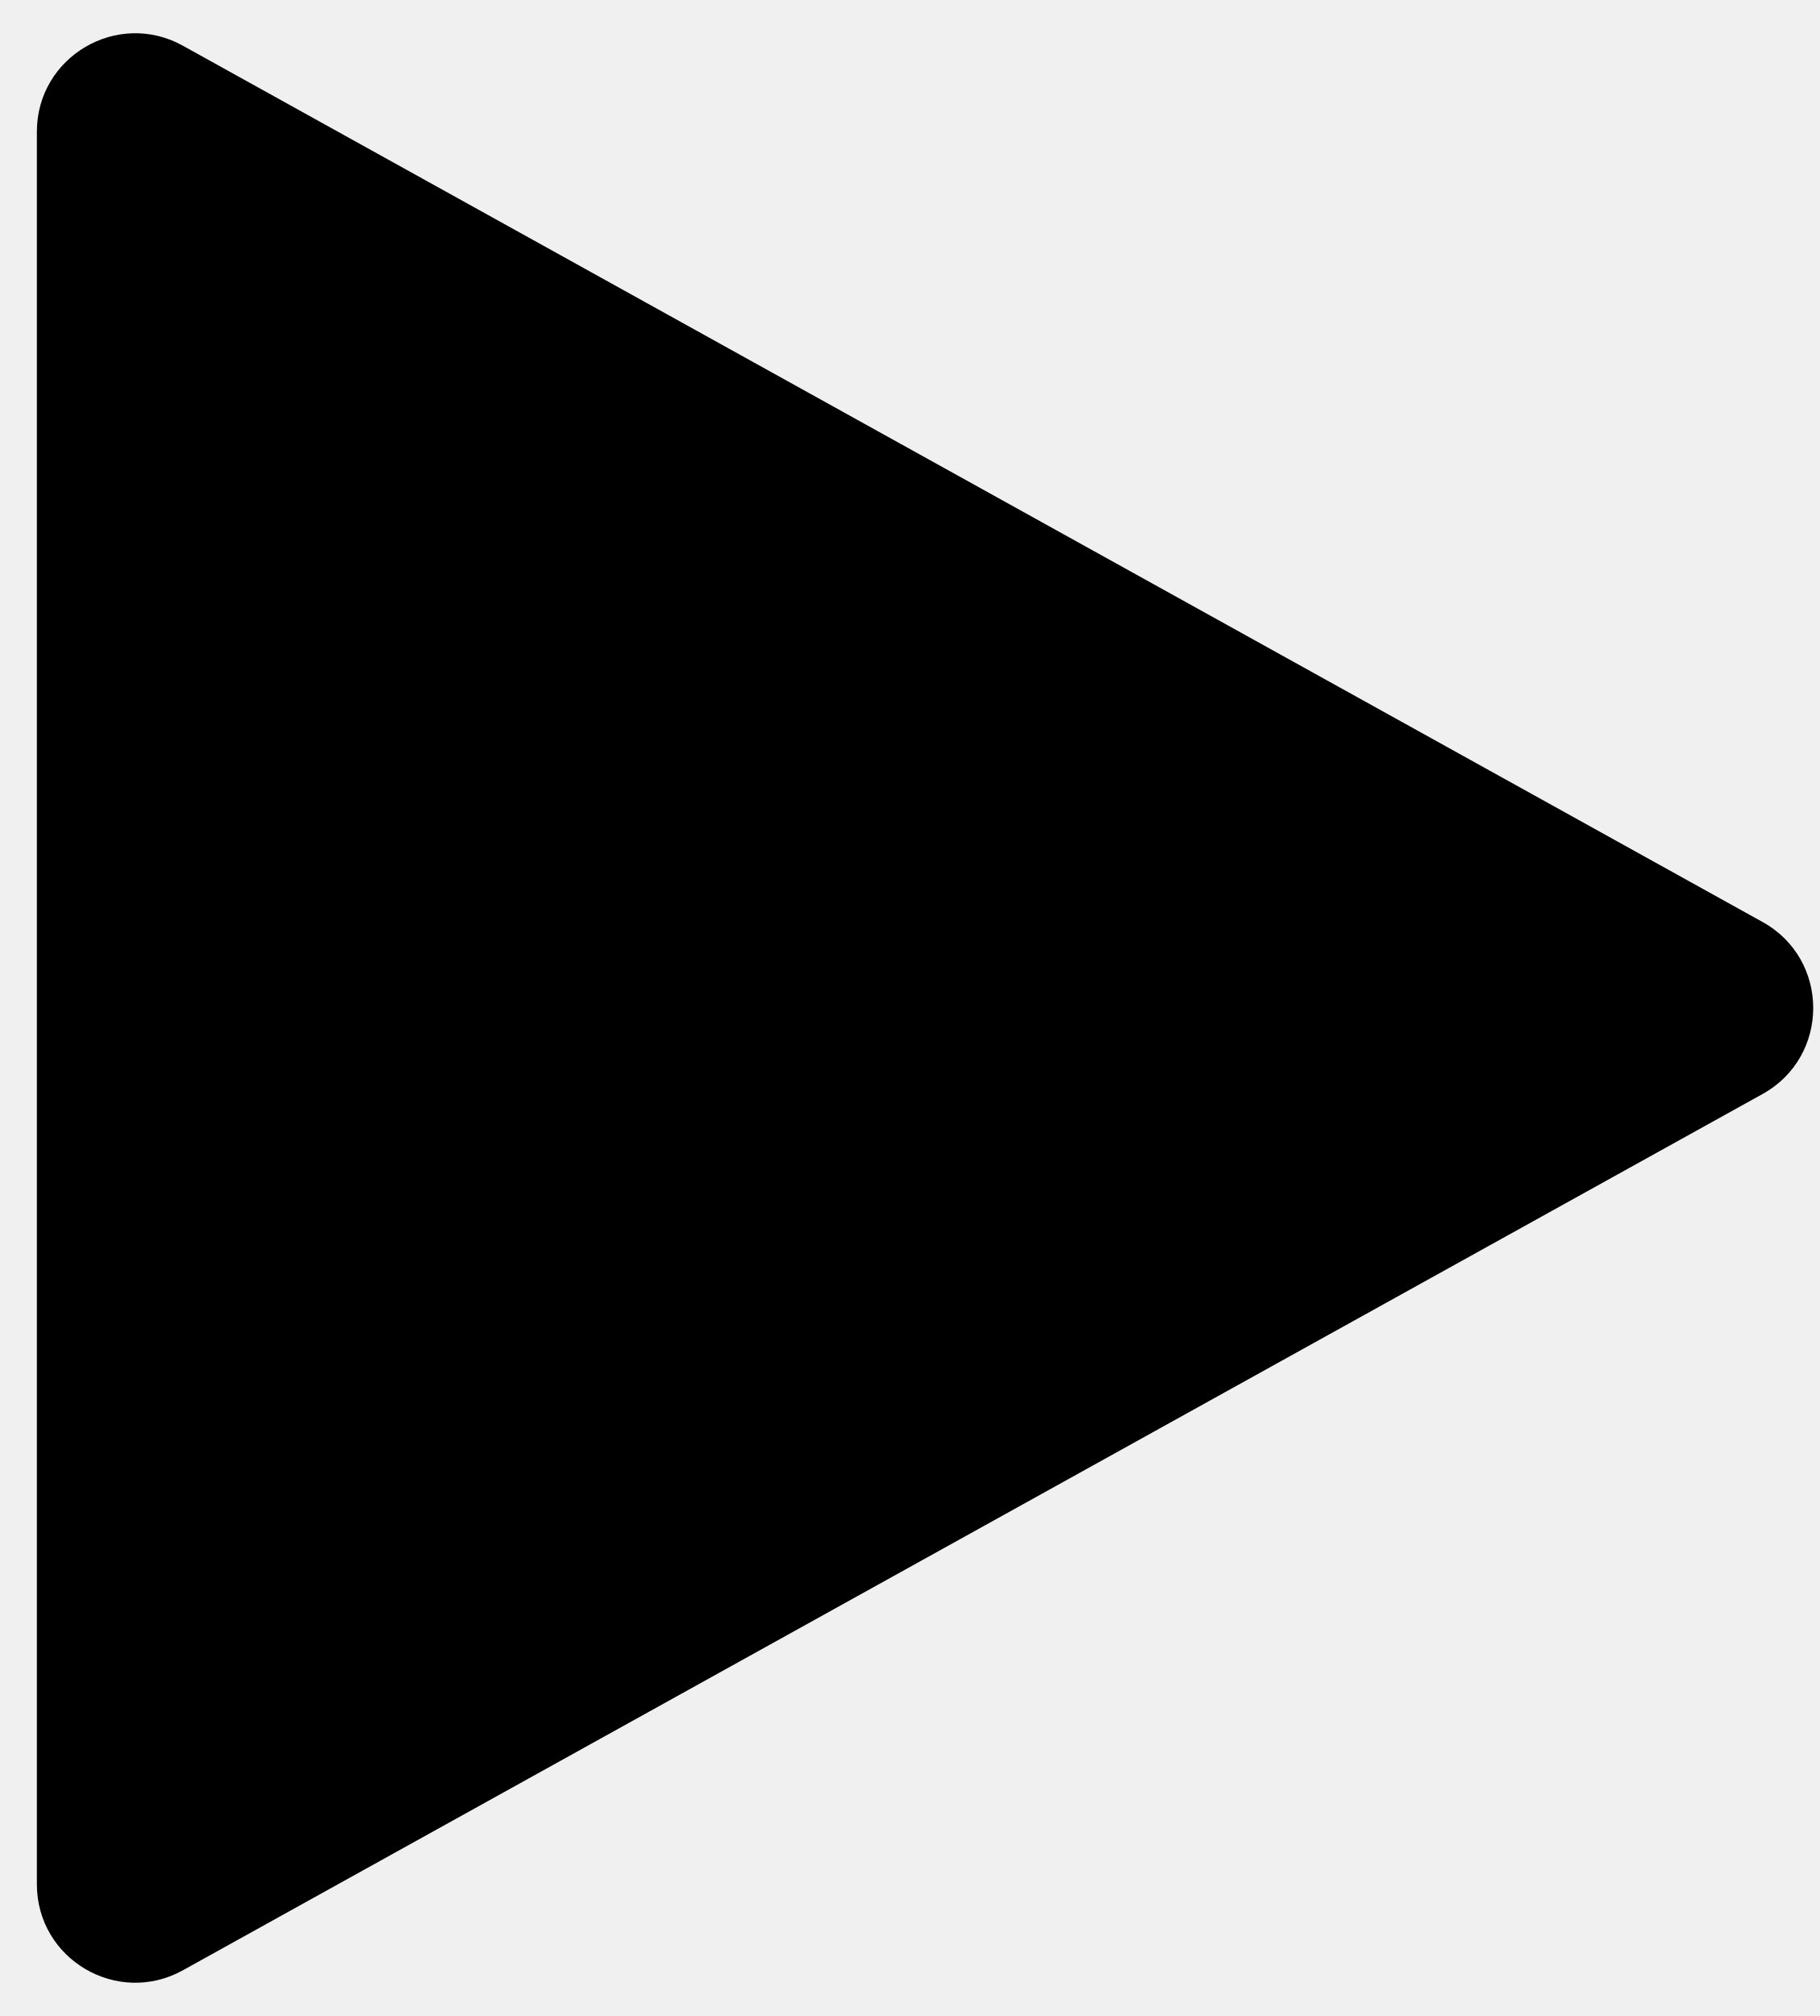
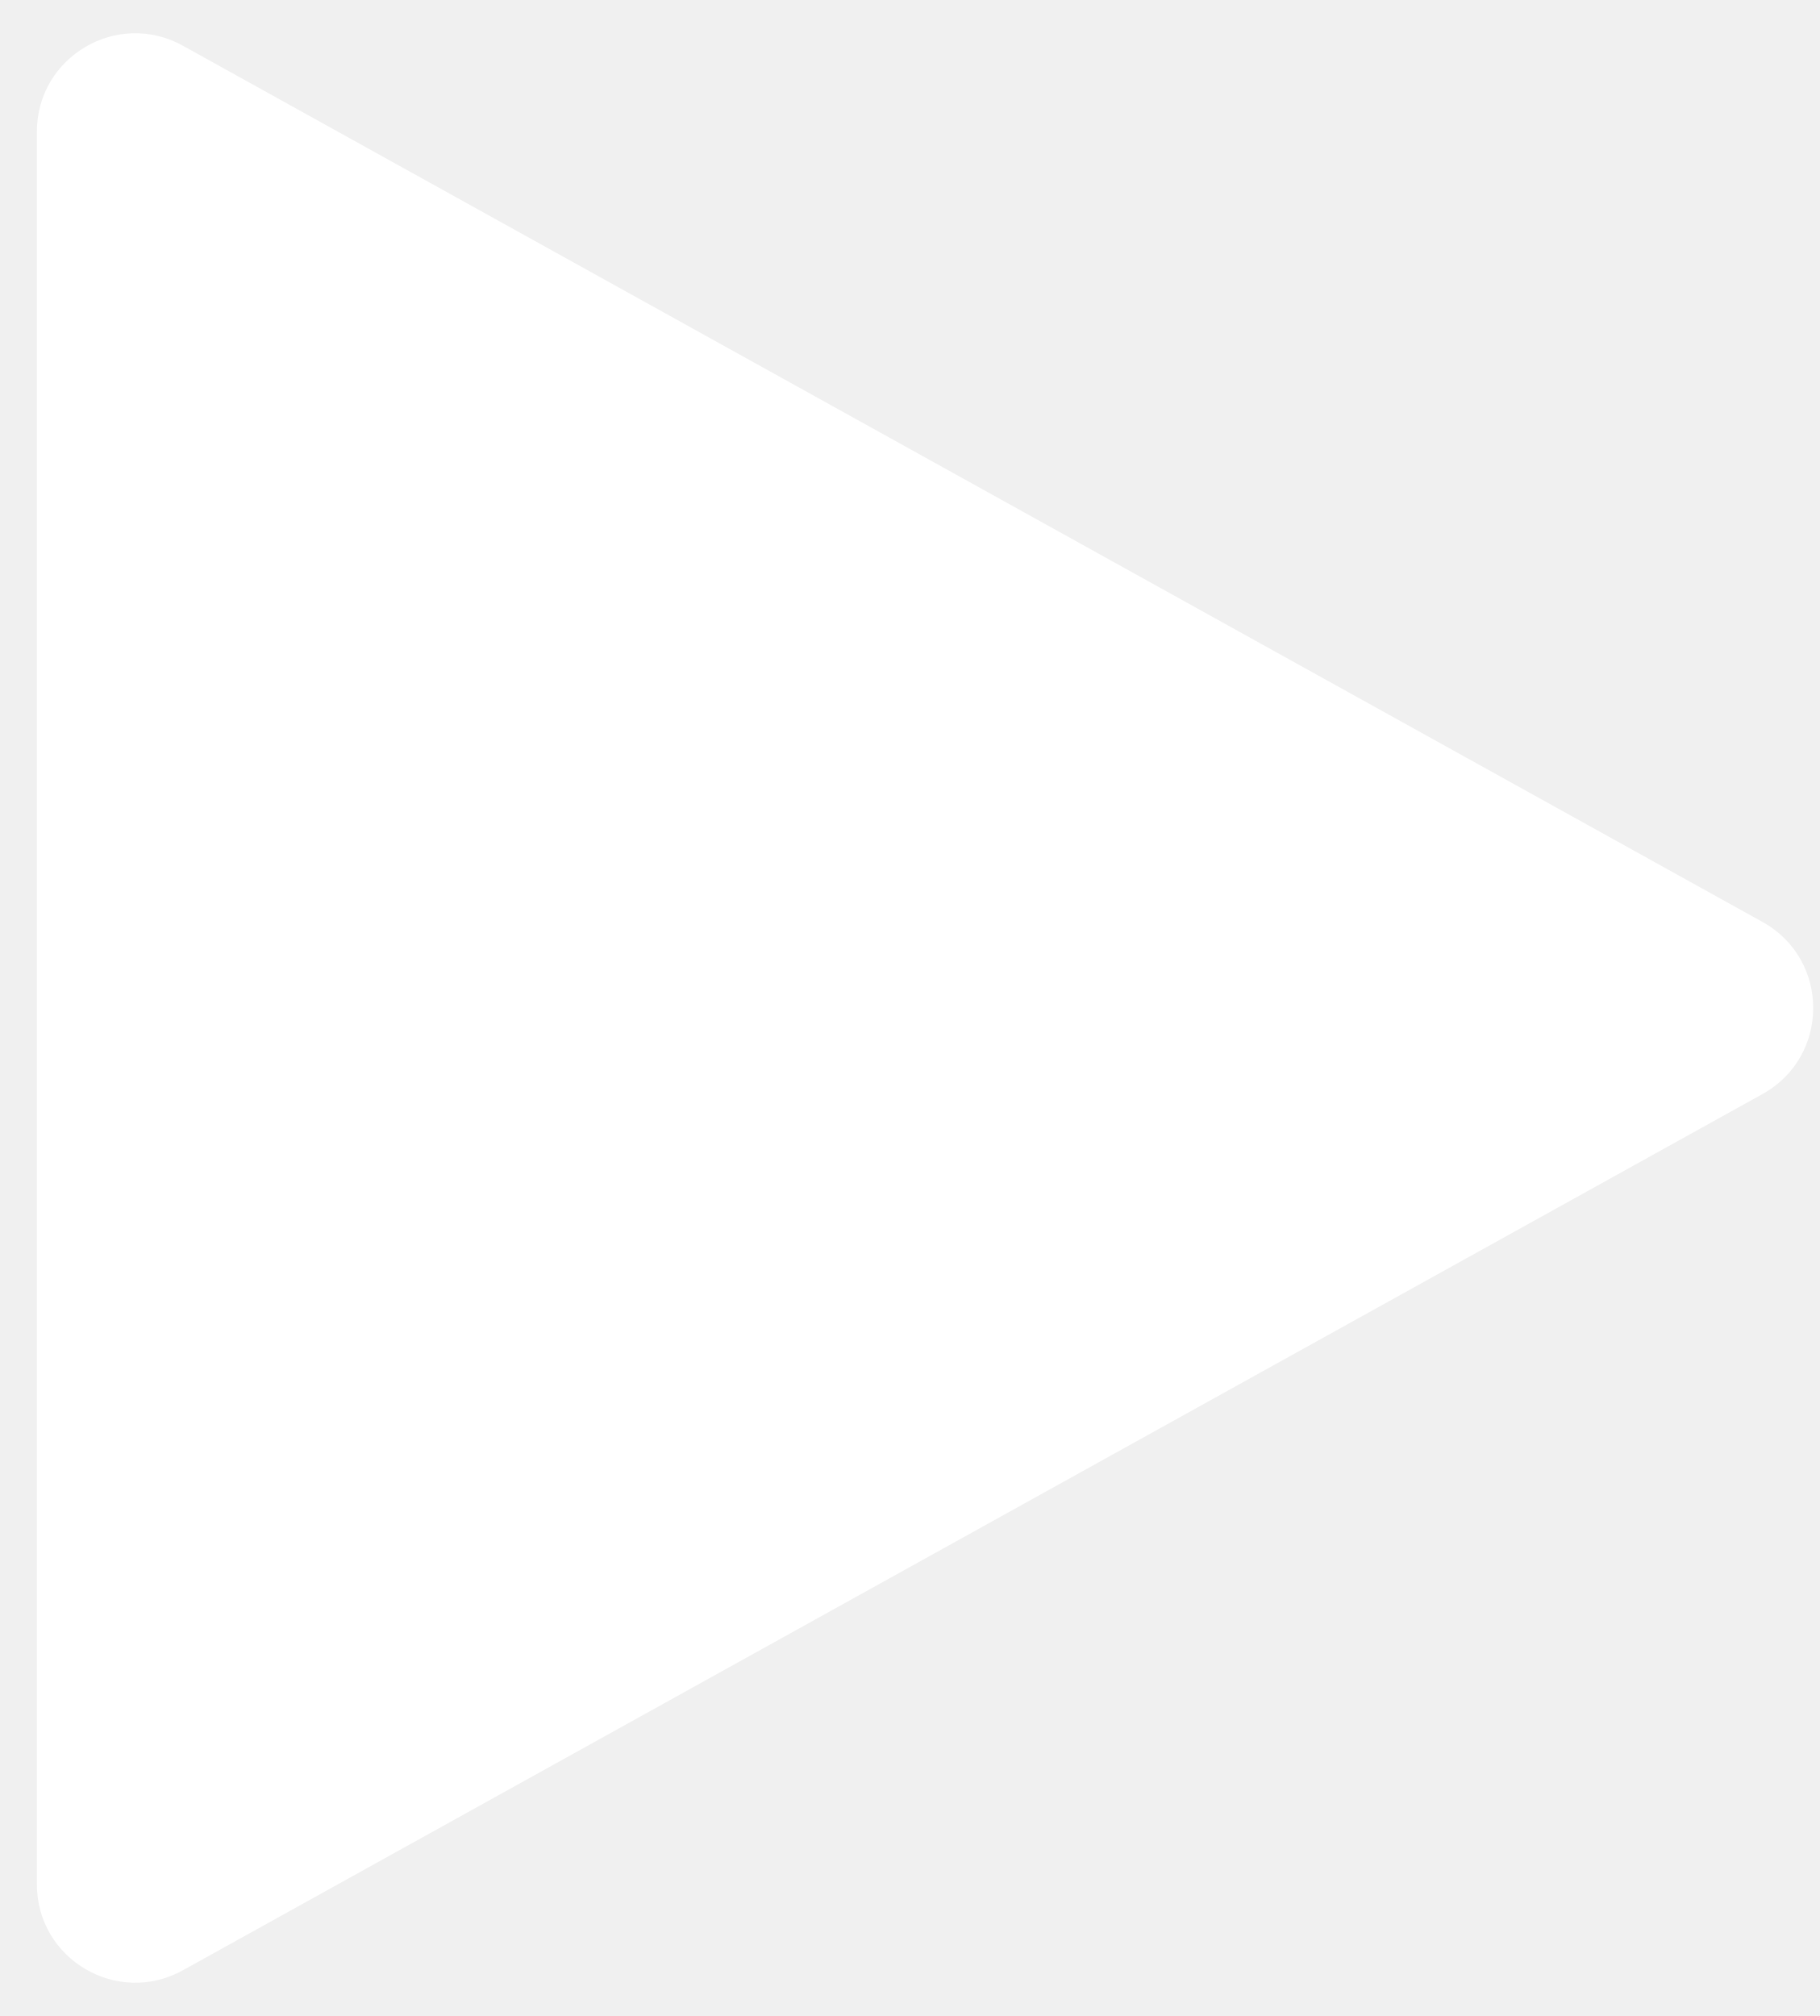
- <svg xmlns="http://www.w3.org/2000/svg" width="37" height="41" viewBox="0 0 37 41" fill="none">
-   <path d="M35.847 18.751C37.22 19.513 37.22 21.487 35.847 22.249L3.72 40.07C2.387 40.809 0.75 39.846 0.75 38.321L0.75 2.679C0.75 1.154 2.387 0.19 3.72 0.93L35.847 18.751Z" fill="black" />
+ <svg xmlns="http://www.w3.org/2000/svg" width="37" height="41" viewBox="0 0 37 41" fill="#fff">
+   <path d="M35.847 18.751C37.22 19.513 37.22 21.487 35.847 22.249L3.72 40.07C2.387 40.809 0.75 39.846 0.75 38.321L0.75 2.679C0.75 1.154 2.387 0.19 3.72 0.93L35.847 18.751Z" fill="#fff" />
</svg>
